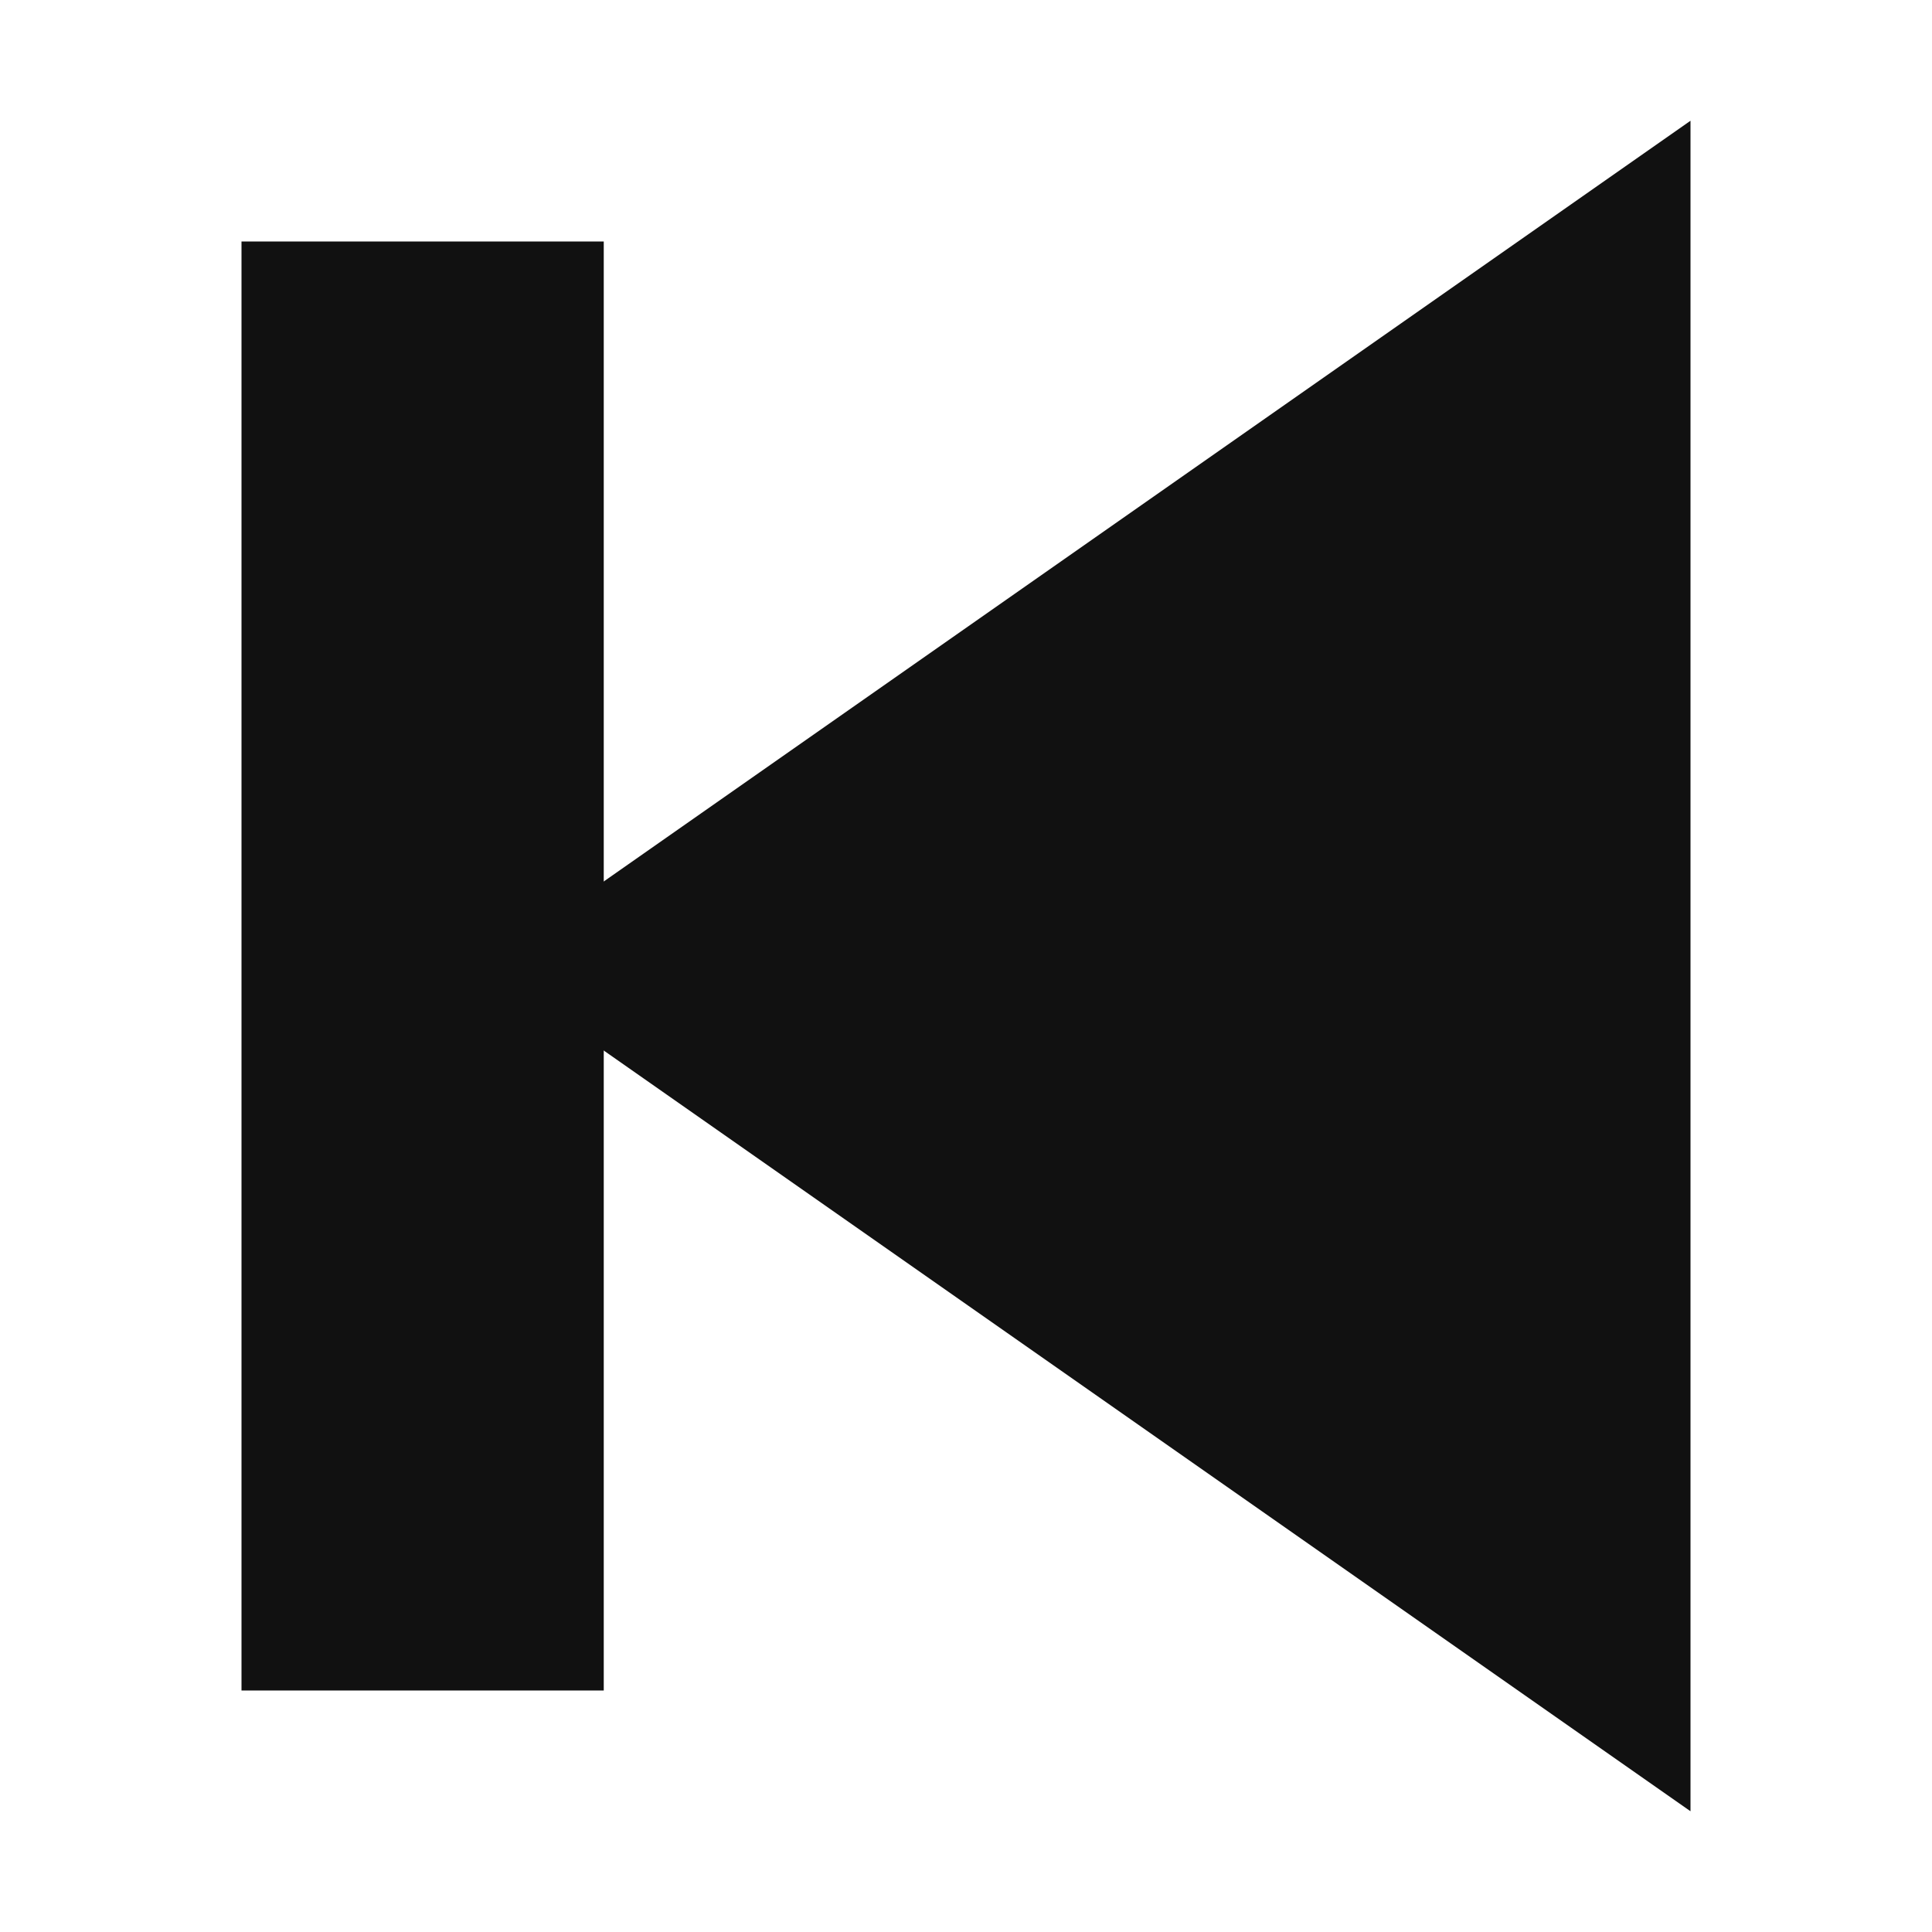
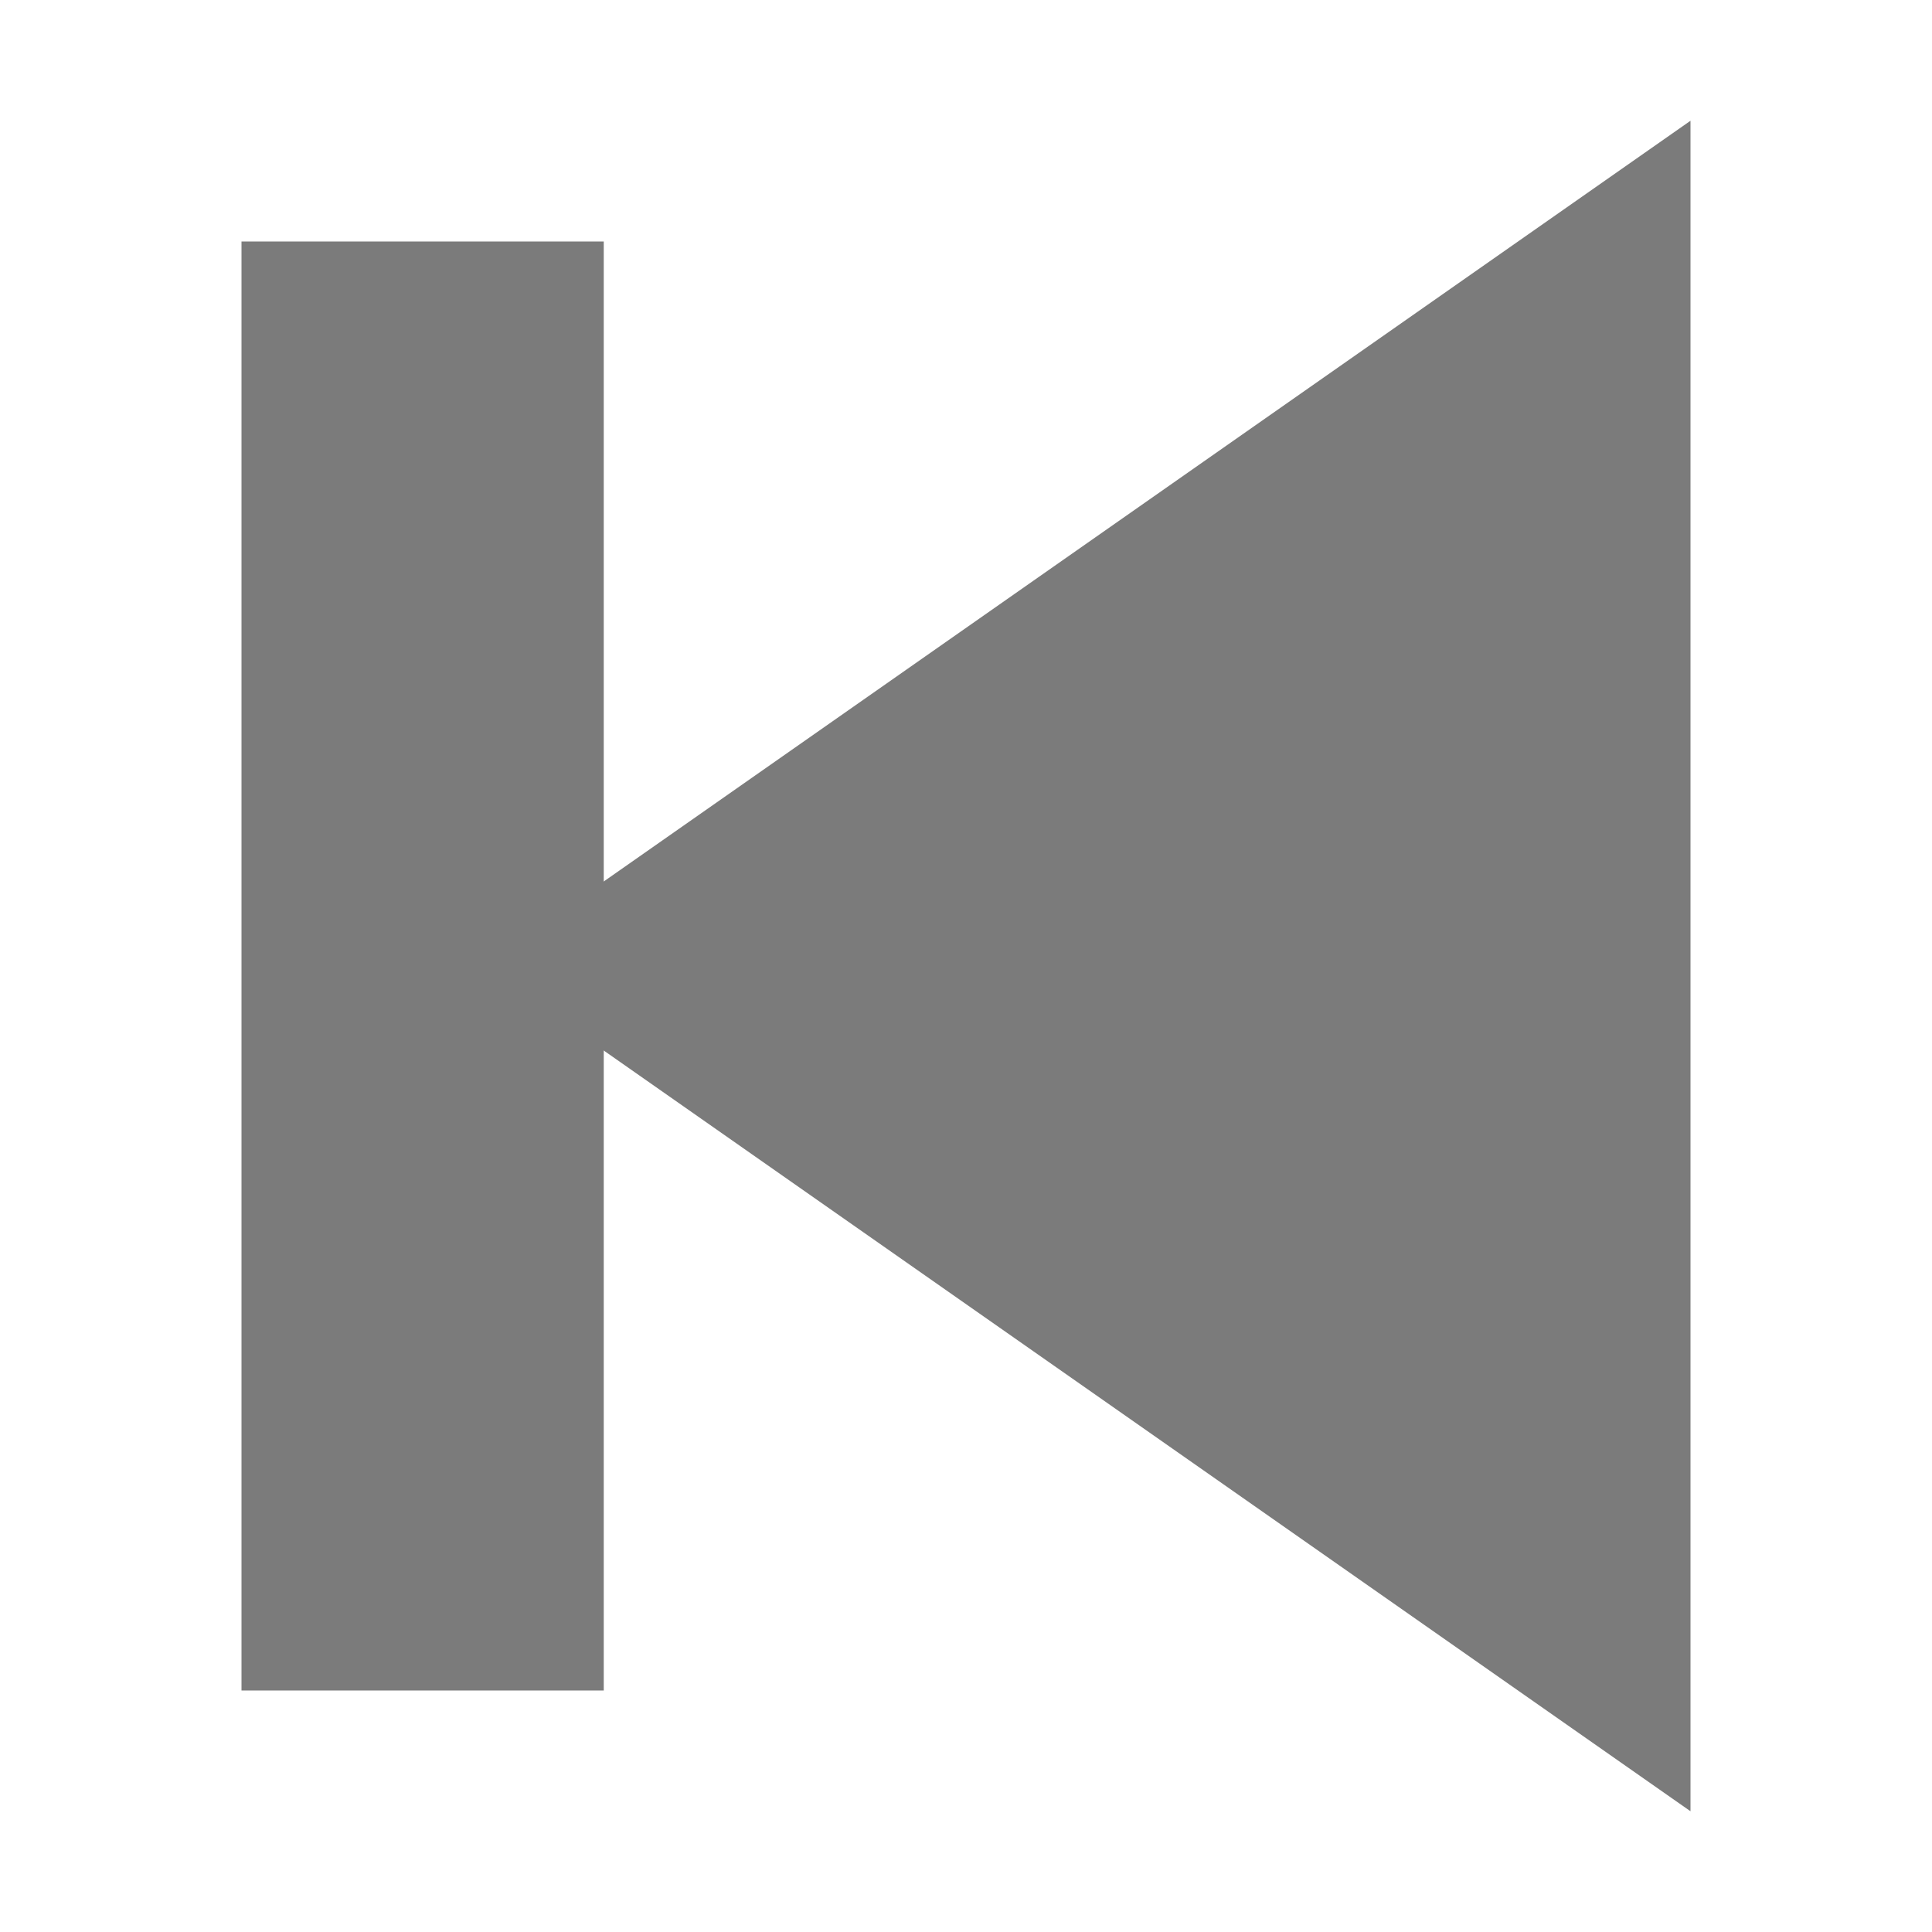
<svg xmlns="http://www.w3.org/2000/svg" width="16" height="16" version="1.1">
-   <rect x="2" y="2" width="3" height="12" fill="#111" style="paint-order:fill markers stroke" />
-   <path id="a" d="m14 1v14l-10-7z" fill="#111" />
+   <rect x="2" y="2" width="3" height="12" fill="#7b7b7b" style="paint-order:fill markers stroke" />
+   <path id="a" d="m14 1v14l-10-7z" fill="#7b7b7b" />
</svg>
